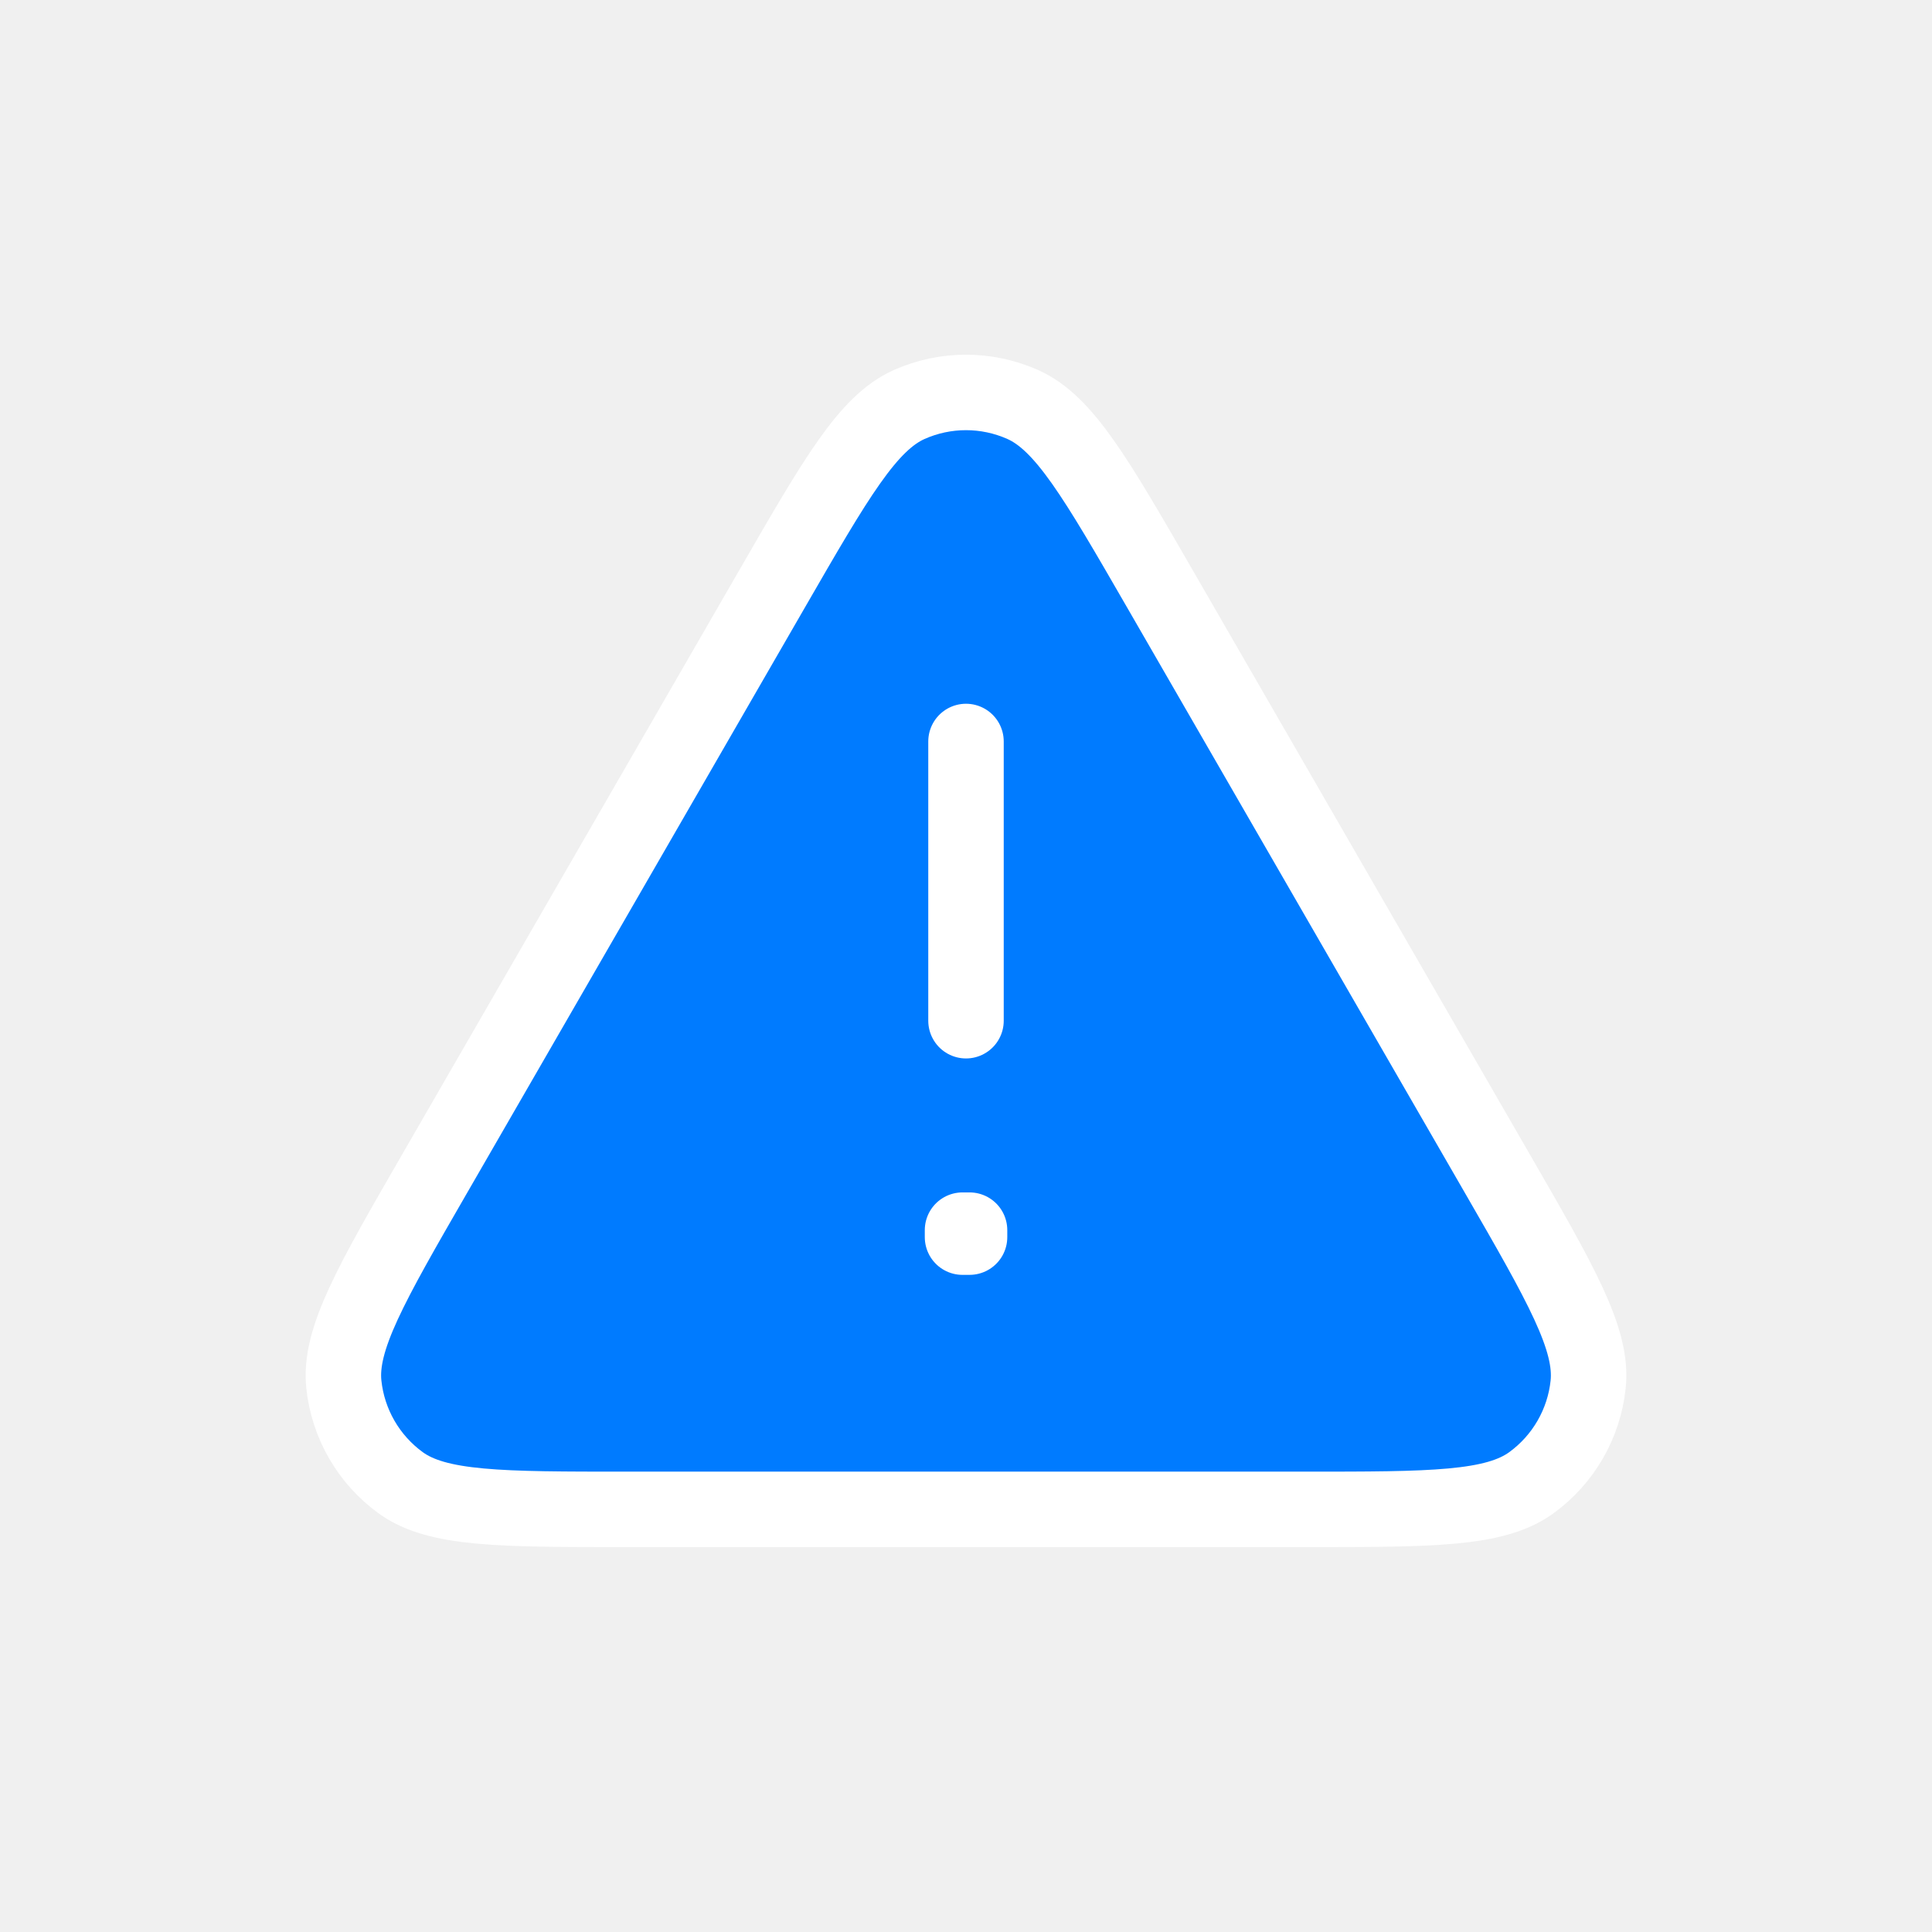
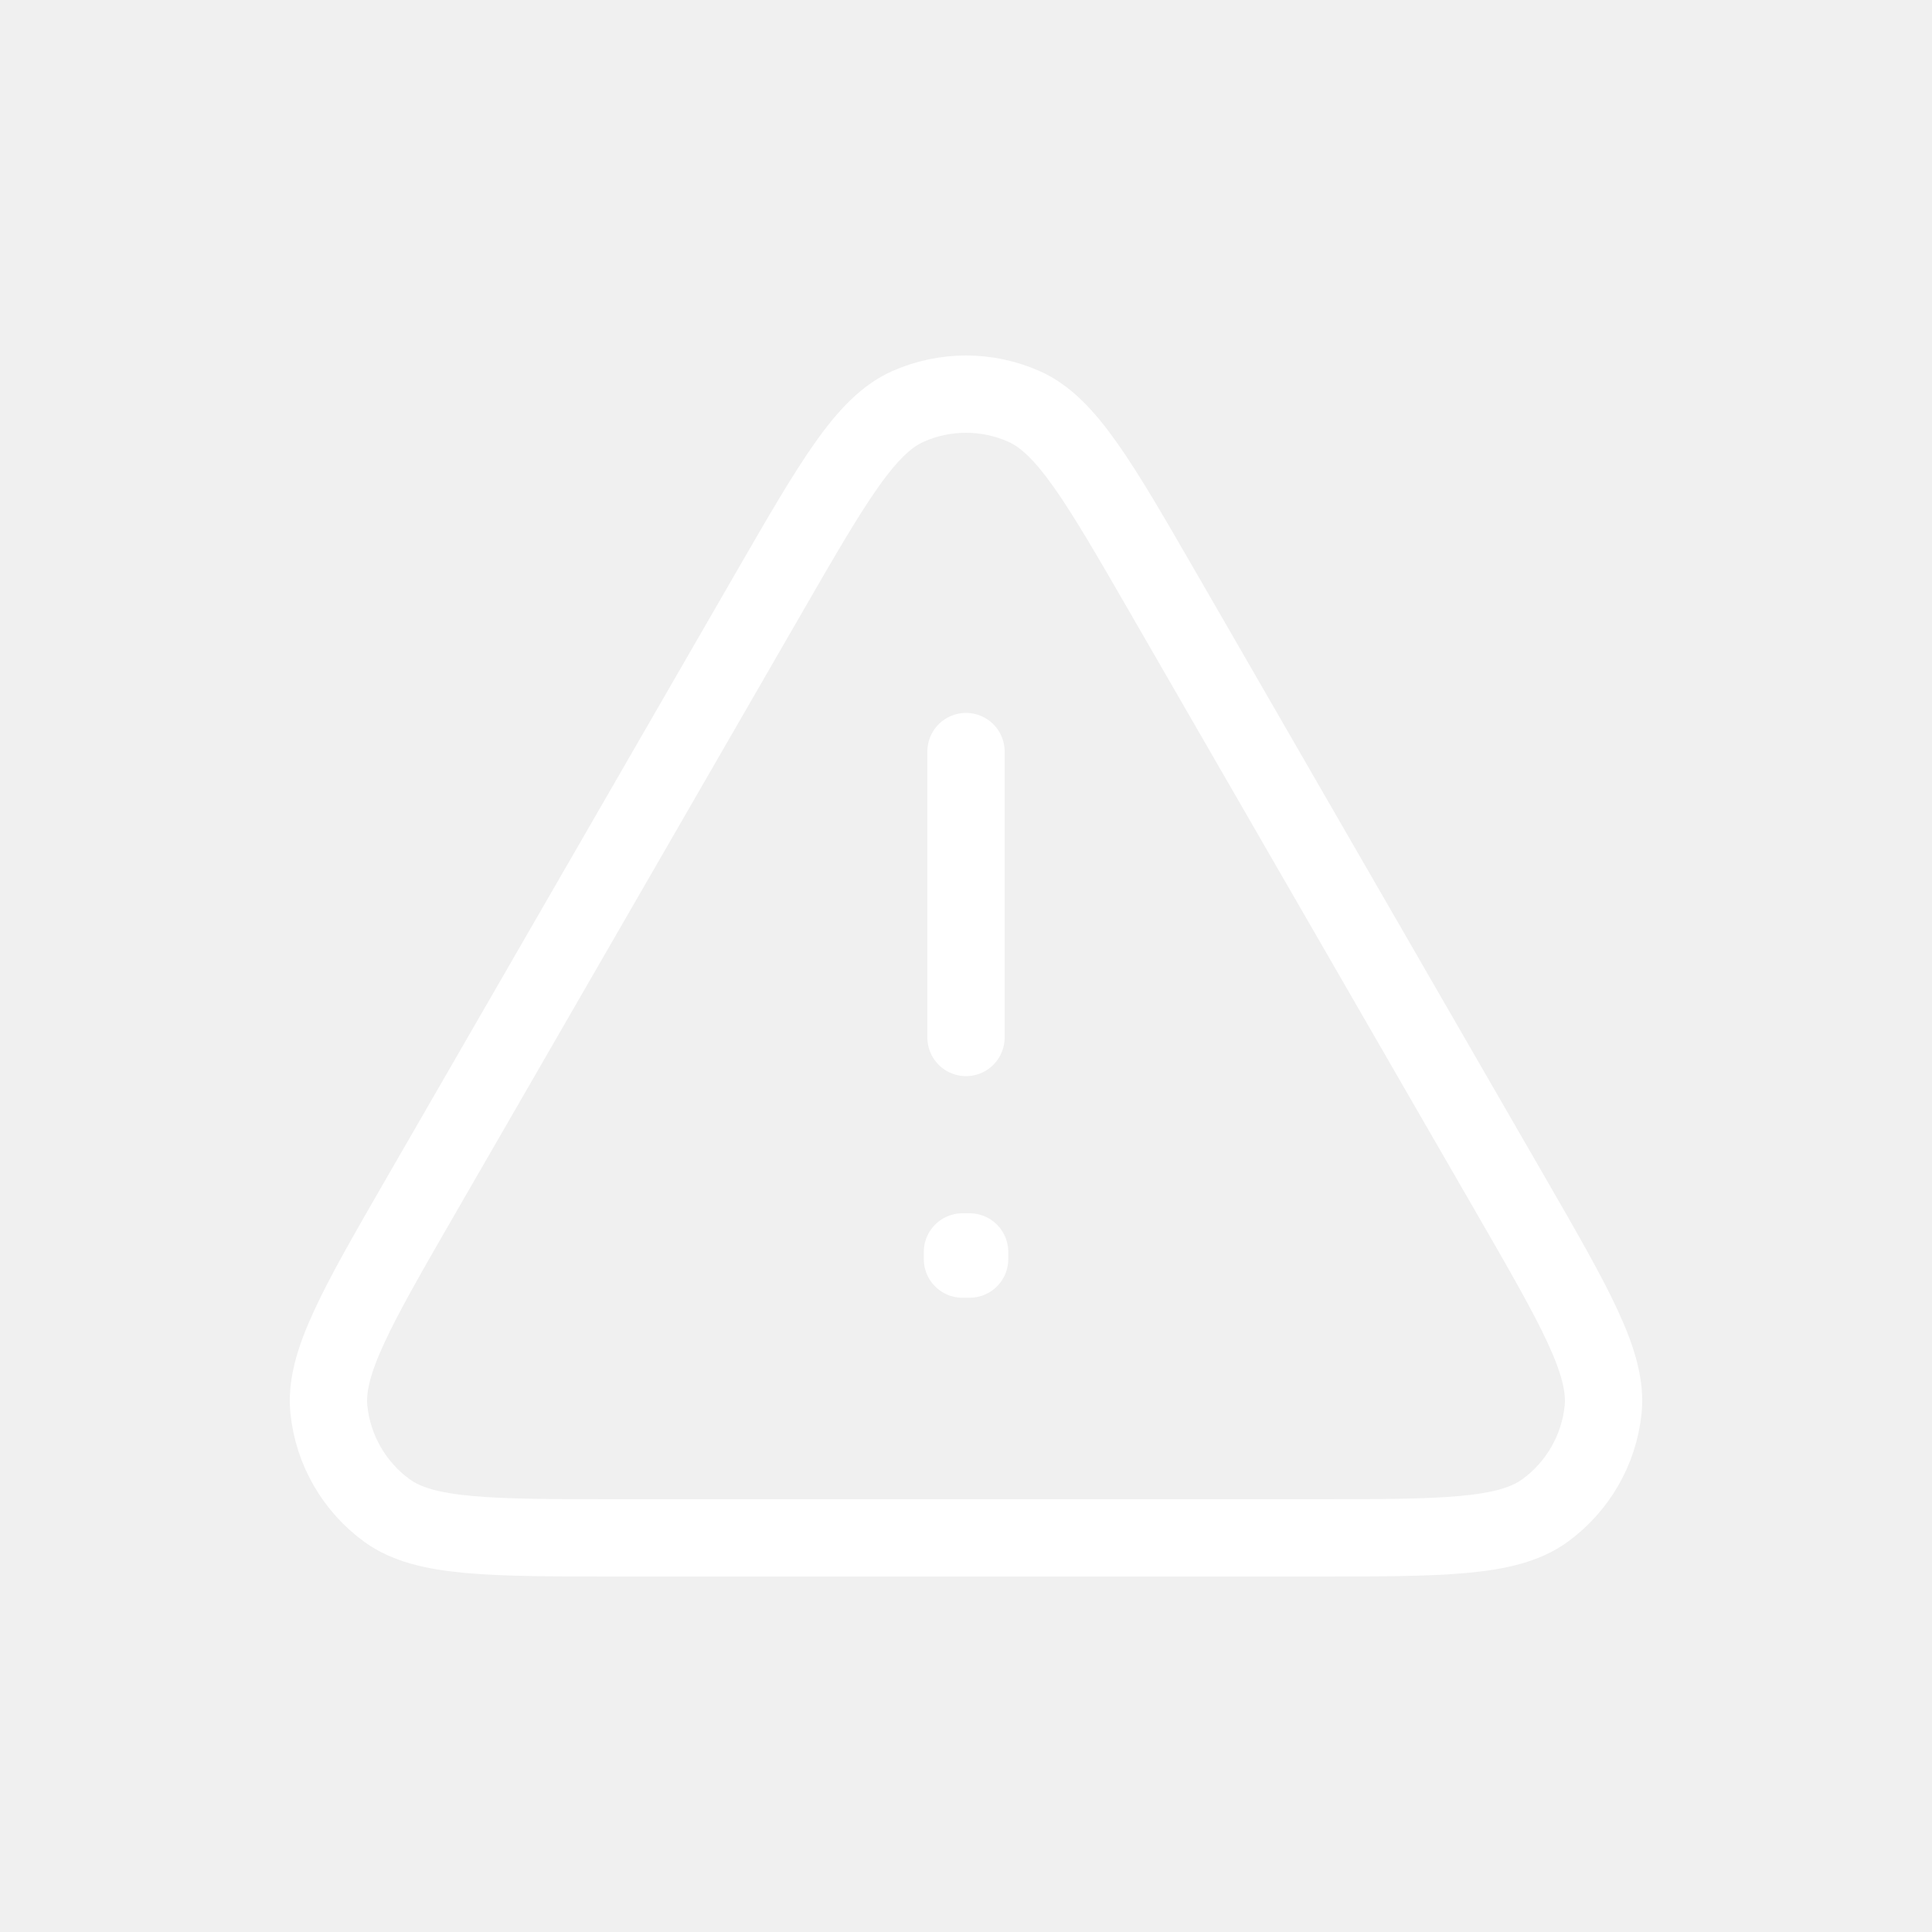
- <svg xmlns="http://www.w3.org/2000/svg" width="512" height="512" viewBox="0 0 512 512" fill="none">
-   <path d="M115.087 311.197C98.272 340.338 89.867 354.913 91.123 366.869C92.218 377.298 97.689 386.772 106.167 392.936C115.885 400 132.69 400 166.297 400H345.703C379.31 400 396.113 400 405.83 392.936C414.309 386.772 419.782 377.298 420.877 366.869C422.133 354.913 413.73 340.338 396.915 311.197L307.244 155.797C290.429 126.656 282.018 112.089 271.041 107.199C261.467 102.934 250.527 102.934 240.953 107.199C229.981 112.087 221.575 126.655 204.773 155.771L115.087 311.197Z" fill="#007BFF" />
-   <path d="M256 196.501V270.5M115.087 311.197C98.272 340.338 89.867 354.913 91.123 366.869C92.218 377.298 97.689 386.772 106.167 392.936C115.885 400 132.69 400 166.297 400H345.703C379.31 400 396.113 400 405.83 392.936C414.309 386.772 419.782 377.298 420.877 366.869C422.133 354.913 413.73 340.338 396.915 311.197L307.244 155.797C290.429 126.656 282.018 112.089 271.041 107.199C261.467 102.934 250.527 102.934 240.953 107.199C229.981 112.087 221.575 126.655 204.773 155.771L115.087 311.197ZM256.939 326V327.85L255.079 327.854V326H256.939Z" stroke="white" stroke-width="20" stroke-linecap="round" stroke-linejoin="round" />
+ <svg xmlns="http://www.w3.org/2000/svg" width="500" height="500" viewBox="0 0 500 500" fill="none">
+   <path d="M250 194.501V268.5M109.087 309.197C92.272 338.338 83.867 352.913 85.123 364.869C86.218 375.298 91.689 384.772 100.167 390.936C109.885 398 126.69 398 160.297 398H339.703C373.31 398 390.113 398 399.83 390.936C408.309 384.772 413.782 375.298 414.877 364.869C416.133 352.913 407.73 338.338 390.915 309.197L301.244 153.797C284.429 124.656 276.018 110.089 265.041 105.199C255.467 100.934 244.527 100.934 234.953 105.199C223.981 110.087 215.575 124.655 198.773 153.771L109.087 309.197ZM250.939 324V325.85L249.079 325.854V324H250.939Z" stroke="white" stroke-width="20" stroke-linecap="round" stroke-linejoin="round" />
</svg>
